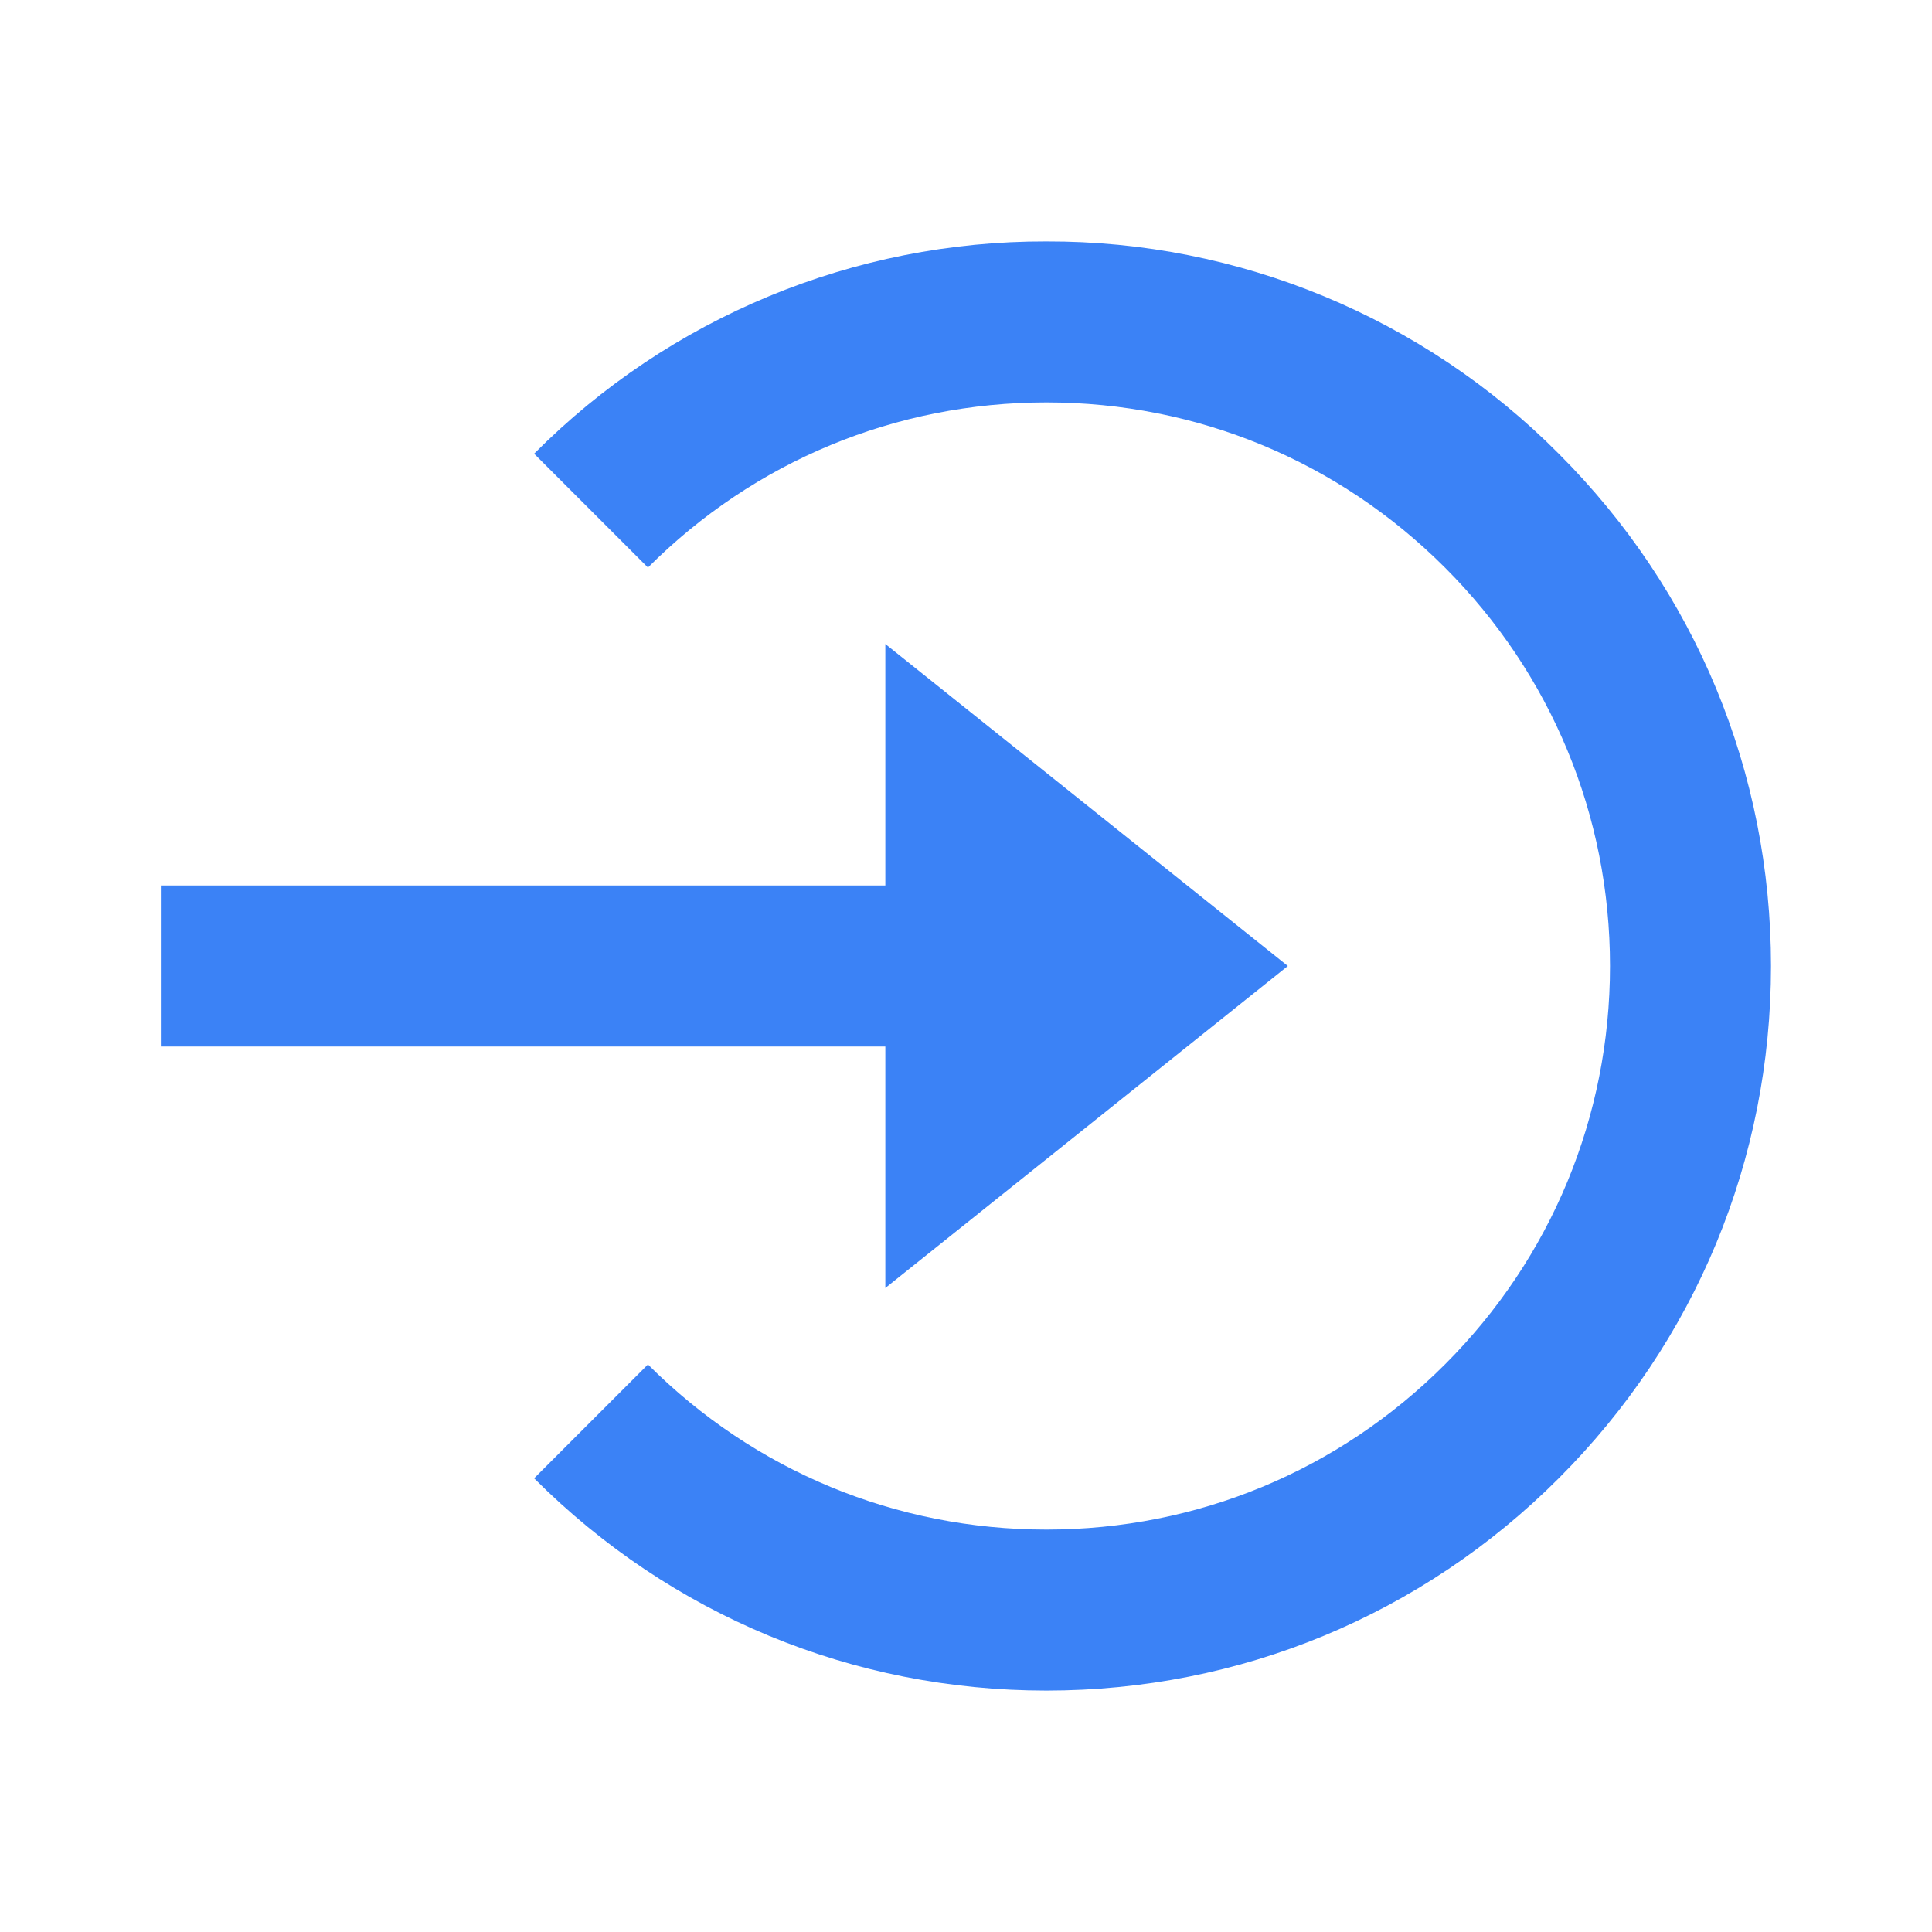
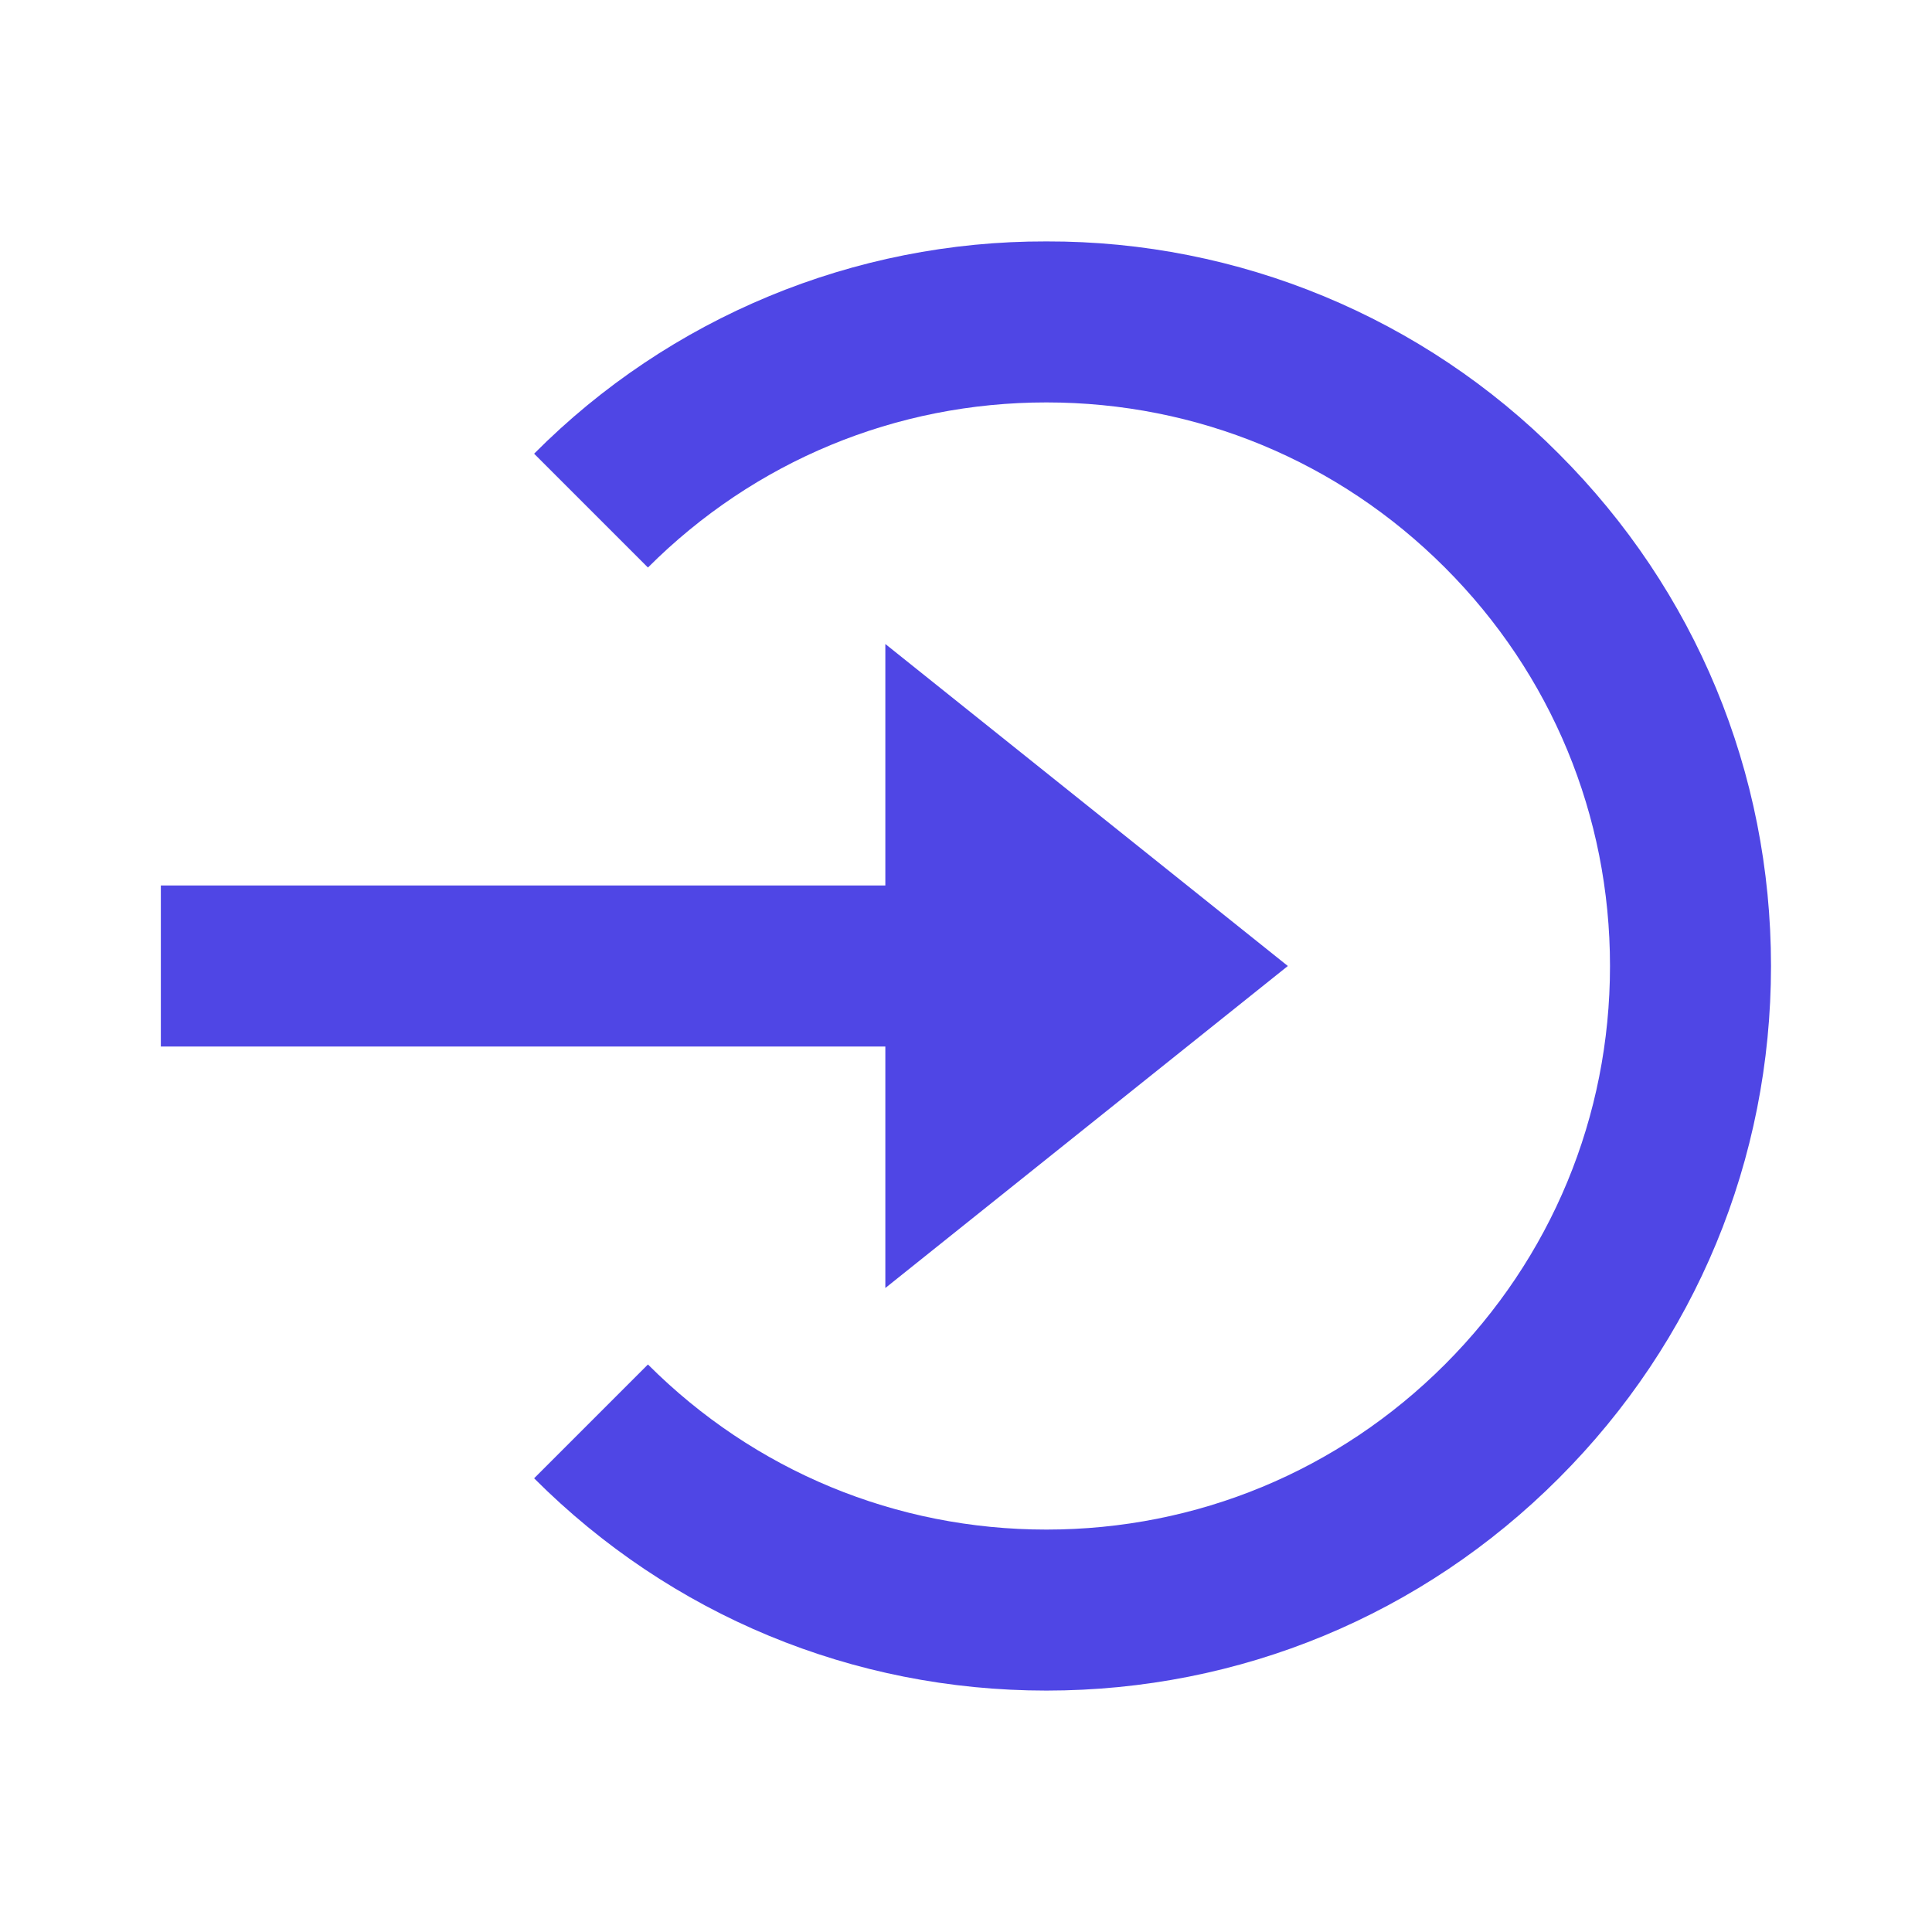
- <svg xmlns="http://www.w3.org/2000/svg" width="24" height="24" viewBox="0 0 24 24" style="fill: #3b82f6;transform: ;msFilter:;">
+ <svg xmlns="http://www.w3.org/2000/svg" width="24" height="24" viewBox="0 0 24 24" style="fill: #4f46e5;transform: ;msFilter:;">
  <path d="m10.998 16 5-4-5-4v3h-9v2h9z" />
  <path d="M12.999 2.999a8.938 8.938 0 0 0-6.364 2.637L8.049 7.05c1.322-1.322 3.08-2.051 4.95-2.051s3.628.729 4.95 2.051S20 10.13 20 12s-.729 3.628-2.051 4.95-3.08 2.051-4.95 2.051-3.628-.729-4.95-2.051l-1.414 1.414c1.699 1.7 3.959 2.637 6.364 2.637s4.665-.937 6.364-2.637C21.063 16.665 22 14.405 22 12s-.937-4.665-2.637-6.364a8.938 8.938 0 0 0-6.364-2.637z">
    </path>
</svg>
